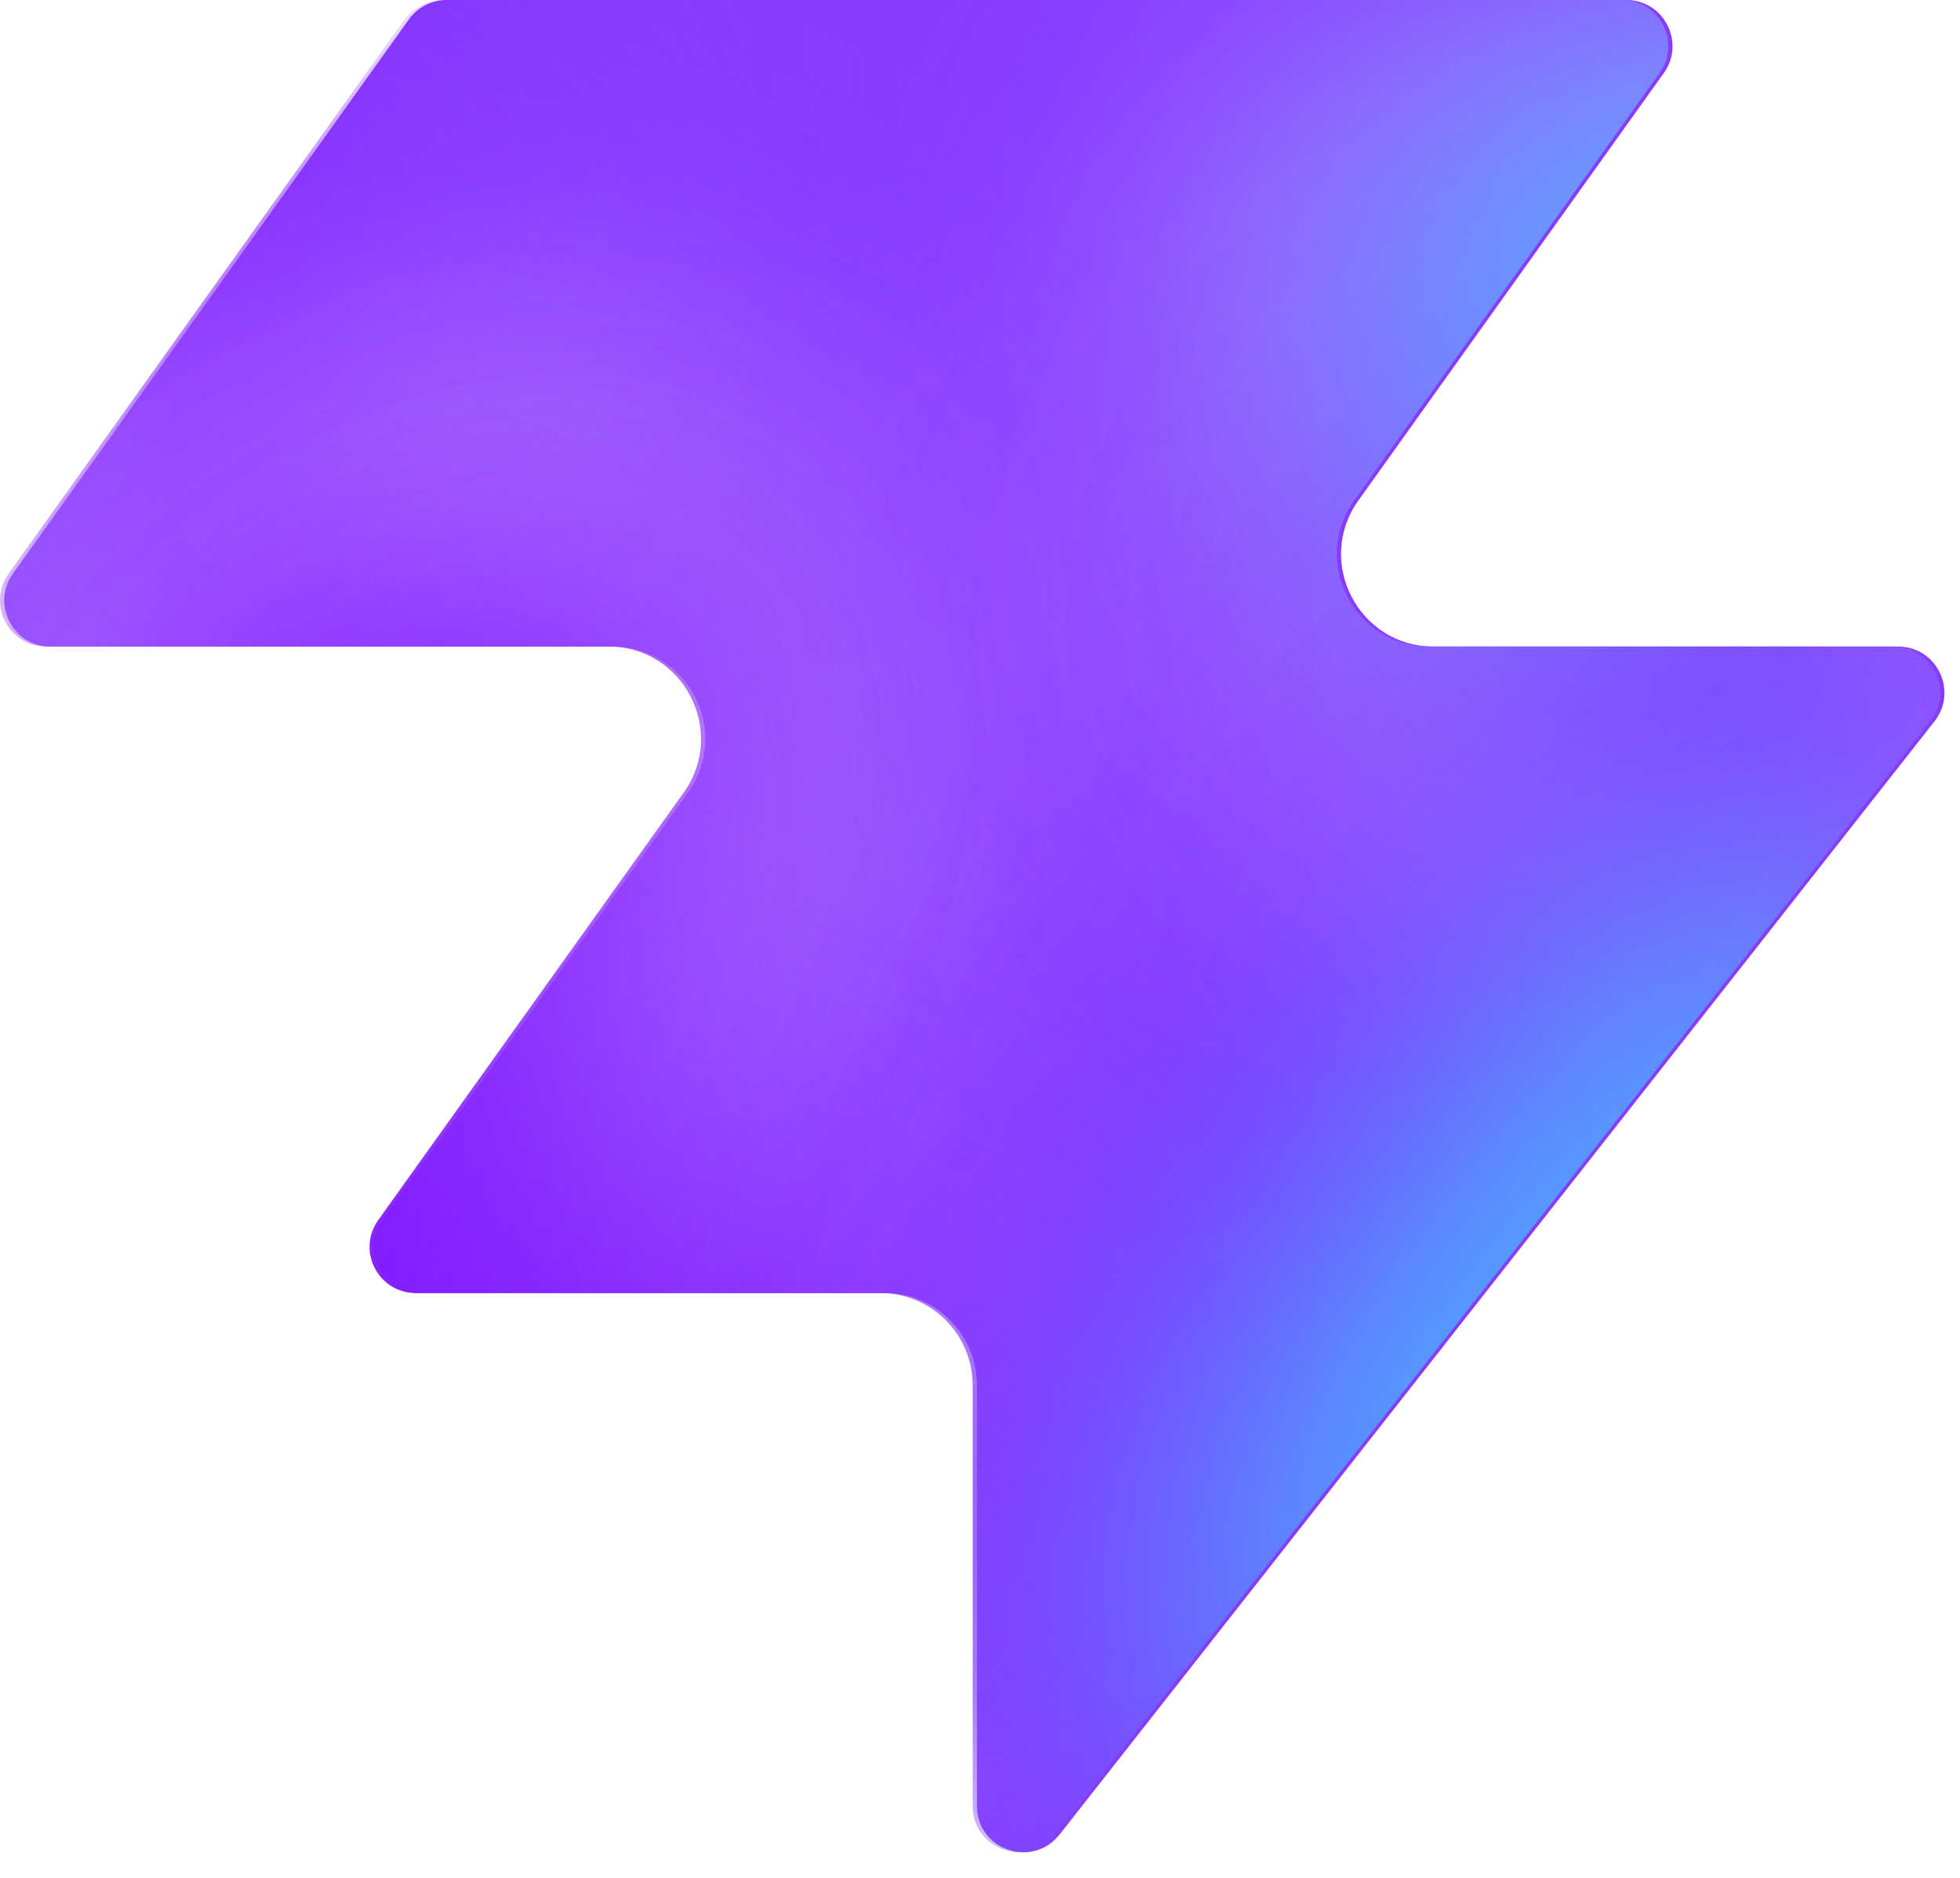
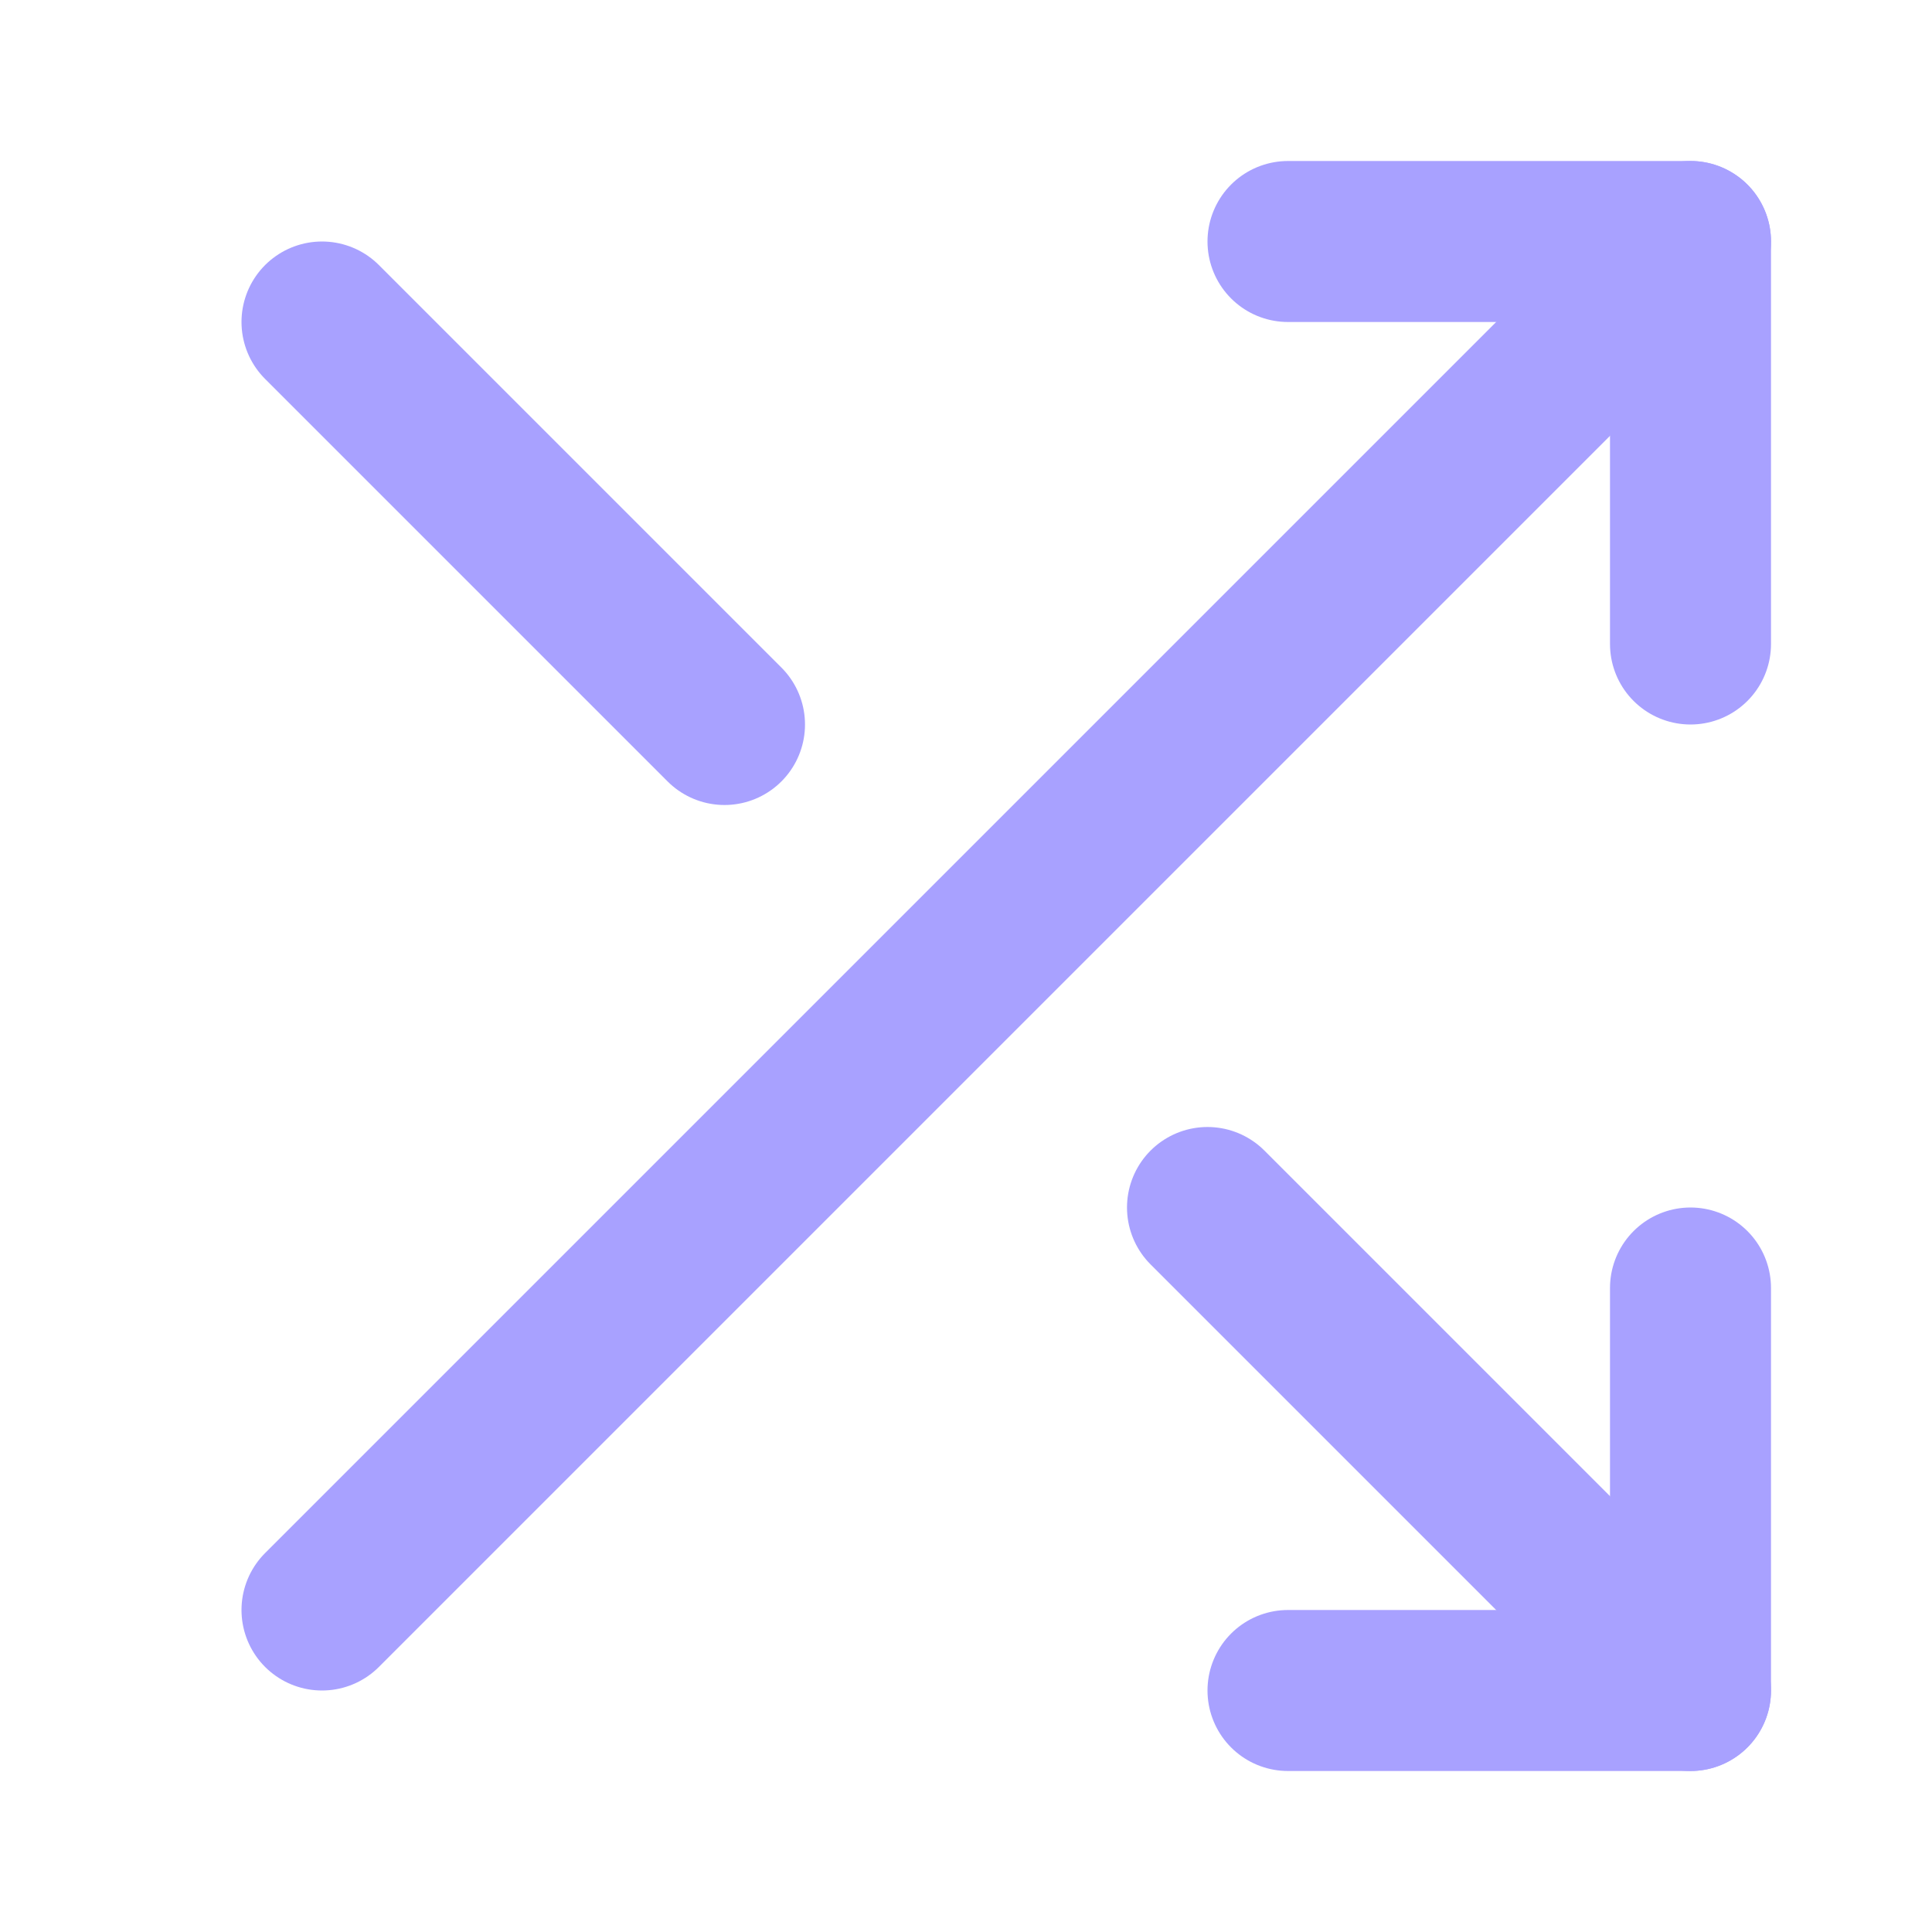
- <svg xmlns="http://www.w3.org/2000/svg" width="48" height="46" fill="none" viewBox="0 0 48 46">
-   <path fill="#863bff" d="M25.946 44.938c-.664.845-2.021.375-2.021-.698V33.937a2.26 2.26 0 0 0-2.262-2.262H10.287c-.92 0-1.456-1.04-.92-1.788l7.48-10.471c1.07-1.497 0-3.578-1.842-3.578H1.237c-.92 0-1.456-1.04-.92-1.788L10.013.474c.214-.297.556-.474.92-.474h28.894c.92 0 1.456 1.04.92 1.788l-7.48 10.471c-1.07 1.498 0 3.579 1.842 3.579h11.377c.943 0 1.473 1.088.89 1.83L25.947 44.94z" style="fill:#863bff;fill:color(display-p3 .525 .23 1);fill-opacity:1" />
-   <mask id="a" width="48" height="46" x="0" y="0" maskUnits="userSpaceOnUse" style="mask-type:alpha">
-     <path fill="#000" d="M25.842 44.938c-.664.844-2.021.375-2.021-.698V33.937a2.26 2.26 0 0 0-2.262-2.262H10.183c-.92 0-1.456-1.04-.92-1.788l7.48-10.471c1.07-1.498 0-3.579-1.842-3.579H1.133c-.92 0-1.456-1.04-.92-1.787L9.91.473c.214-.297.556-.474.92-.474h28.894c.92 0 1.456 1.04.92 1.788l-7.48 10.471c-1.07 1.498 0 3.578 1.842 3.578h11.377c.943 0 1.473 1.088.89 1.832L25.843 44.94z" style="fill:#000;fill-opacity:1" />
-   </mask>
-   <g mask="url(#a)">
-     <g filter="url(#b)">
-       <ellipse cx="5.508" cy="14.704" fill="#ede6ff" rx="5.508" ry="14.704" style="fill:#ede6ff;fill:color(display-p3 .927 .903 1);fill-opacity:1" transform="matrix(.00324 1 1 -.00324 -4.47 31.516)" />
-     </g>
-     <g filter="url(#c)">
-       <ellipse cx="10.399" cy="29.851" fill="#ede6ff" rx="10.399" ry="29.851" style="fill:#ede6ff;fill:color(display-p3 .927 .903 1);fill-opacity:1" transform="matrix(.00324 1 1 -.00324 -39.328 7.883)" />
-     </g>
-     <g filter="url(#d)">
-       <ellipse cx="5.508" cy="30.487" fill="#7e14ff" rx="5.508" ry="30.487" style="fill:#7e14ff;fill:color(display-p3 .492 .077 1);fill-opacity:1" transform="rotate(89.814 -25.913 -14.639)scale(1 -1)" />
-     </g>
-     <g filter="url(#e)">
-       <ellipse cx="5.508" cy="30.599" fill="#7e14ff" rx="5.508" ry="30.599" style="fill:#7e14ff;fill:color(display-p3 .492 .077 1);fill-opacity:1" transform="rotate(89.814 -32.644 -3.334)scale(1 -1)" />
-     </g>
-     <g filter="url(#f)">
-       <ellipse cx="5.508" cy="30.599" fill="#7e14ff" rx="5.508" ry="30.599" style="fill:#7e14ff;fill:color(display-p3 .492 .077 1);fill-opacity:1" transform="matrix(.00324 1 1 -.00324 -34.34 30.47)" />
-     </g>
-     <g filter="url(#g)">
-       <ellipse cx="14.072" cy="22.078" fill="#ede6ff" rx="14.072" ry="22.078" style="fill:#ede6ff;fill:color(display-p3 .927 .903 1);fill-opacity:1" transform="rotate(93.35 24.506 48.493)scale(-1 1)" />
-     </g>
-     <g filter="url(#h)">
-       <ellipse cx="3.47" cy="21.501" fill="#7e14ff" rx="3.47" ry="21.501" style="fill:#7e14ff;fill:color(display-p3 .492 .077 1);fill-opacity:1" transform="rotate(89.009 28.708 47.59)scale(-1 1)" />
-     </g>
-     <g filter="url(#i)">
-       <ellipse cx="3.47" cy="21.501" fill="#7e14ff" rx="3.47" ry="21.501" style="fill:#7e14ff;fill:color(display-p3 .492 .077 1);fill-opacity:1" transform="rotate(89.009 28.708 47.59)scale(-1 1)" />
-     </g>
-     <g filter="url(#j)">
-       <ellipse cx=".387" cy="8.972" fill="#7e14ff" rx="4.407" ry="29.108" style="fill:#7e14ff;fill:color(display-p3 .492 .077 1);fill-opacity:1" transform="rotate(39.51 .387 8.972)" />
-     </g>
-     <g filter="url(#k)">
-       <ellipse cx="47.523" cy="-6.092" fill="#7e14ff" rx="4.407" ry="29.108" style="fill:#7e14ff;fill:color(display-p3 .492 .077 1);fill-opacity:1" transform="rotate(37.892 47.523 -6.092)" />
-     </g>
-     <g filter="url(#l)">
-       <ellipse cx="41.412" cy="6.333" fill="#47bfff" rx="5.971" ry="9.665" style="fill:#47bfff;fill:color(display-p3 .28 .748 1);fill-opacity:1" transform="rotate(37.892 41.412 6.333)" />
-     </g>
-     <g filter="url(#m)">
-       <ellipse cx="-1.879" cy="38.332" fill="#7e14ff" rx="4.407" ry="29.108" style="fill:#7e14ff;fill:color(display-p3 .492 .077 1);fill-opacity:1" transform="rotate(37.892 -1.88 38.332)" />
-     </g>
-     <g filter="url(#n)">
-       <ellipse cx="-1.879" cy="38.332" fill="#7e14ff" rx="4.407" ry="29.108" style="fill:#7e14ff;fill:color(display-p3 .492 .077 1);fill-opacity:1" transform="rotate(37.892 -1.88 38.332)" />
-     </g>
-     <g filter="url(#o)">
-       <ellipse cx="35.651" cy="29.907" fill="#7e14ff" rx="4.407" ry="29.108" style="fill:#7e14ff;fill:color(display-p3 .492 .077 1);fill-opacity:1" transform="rotate(37.892 35.651 29.907)" />
-     </g>
-     <g filter="url(#p)">
-       <ellipse cx="38.418" cy="32.4" fill="#47bfff" rx="5.971" ry="15.297" style="fill:#47bfff;fill:color(display-p3 .28 .748 1);fill-opacity:1" transform="rotate(37.892 38.418 32.4)" />
-     </g>
-   </g>
-   <defs>
-     <filter id="b" width="60.045" height="41.654" x="-19.77" y="16.149" color-interpolation-filters="sRGB" filterUnits="userSpaceOnUse">
-       <feFlood flood-opacity="0" result="BackgroundImageFix" />
-       <feBlend in="SourceGraphic" in2="BackgroundImageFix" result="shape" />
-       <feGaussianBlur result="effect1_foregroundBlur_2002_17158" stdDeviation="7.659" />
-     </filter>
-     <filter id="c" width="90.34" height="51.437" x="-54.613" y="-7.533" color-interpolation-filters="sRGB" filterUnits="userSpaceOnUse">
-       <feFlood flood-opacity="0" result="BackgroundImageFix" />
-       <feBlend in="SourceGraphic" in2="BackgroundImageFix" result="shape" />
-       <feGaussianBlur result="effect1_foregroundBlur_2002_17158" stdDeviation="7.659" />
-     </filter>
-     <filter id="d" width="79.355" height="29.4" x="-49.64" y="2.03" color-interpolation-filters="sRGB" filterUnits="userSpaceOnUse">
-       <feFlood flood-opacity="0" result="BackgroundImageFix" />
-       <feBlend in="SourceGraphic" in2="BackgroundImageFix" result="shape" />
-       <feGaussianBlur result="effect1_foregroundBlur_2002_17158" stdDeviation="4.596" />
-     </filter>
-     <filter id="e" width="79.579" height="29.4" x="-45.045" y="20.029" color-interpolation-filters="sRGB" filterUnits="userSpaceOnUse">
-       <feFlood flood-opacity="0" result="BackgroundImageFix" />
-       <feBlend in="SourceGraphic" in2="BackgroundImageFix" result="shape" />
-       <feGaussianBlur result="effect1_foregroundBlur_2002_17158" stdDeviation="4.596" />
-     </filter>
-     <filter id="f" width="79.579" height="29.4" x="-43.513" y="21.178" color-interpolation-filters="sRGB" filterUnits="userSpaceOnUse">
-       <feFlood flood-opacity="0" result="BackgroundImageFix" />
-       <feBlend in="SourceGraphic" in2="BackgroundImageFix" result="shape" />
-       <feGaussianBlur result="effect1_foregroundBlur_2002_17158" stdDeviation="4.596" />
-     </filter>
-     <filter id="g" width="74.749" height="58.852" x="15.756" y="-17.901" color-interpolation-filters="sRGB" filterUnits="userSpaceOnUse">
-       <feFlood flood-opacity="0" result="BackgroundImageFix" />
-       <feBlend in="SourceGraphic" in2="BackgroundImageFix" result="shape" />
-       <feGaussianBlur result="effect1_foregroundBlur_2002_17158" stdDeviation="7.659" />
-     </filter>
-     <filter id="h" width="61.377" height="25.362" x="23.548" y="2.284" color-interpolation-filters="sRGB" filterUnits="userSpaceOnUse">
-       <feFlood flood-opacity="0" result="BackgroundImageFix" />
-       <feBlend in="SourceGraphic" in2="BackgroundImageFix" result="shape" />
-       <feGaussianBlur result="effect1_foregroundBlur_2002_17158" stdDeviation="4.596" />
-     </filter>
-     <filter id="i" width="61.377" height="25.362" x="23.548" y="2.284" color-interpolation-filters="sRGB" filterUnits="userSpaceOnUse">
-       <feFlood flood-opacity="0" result="BackgroundImageFix" />
-       <feBlend in="SourceGraphic" in2="BackgroundImageFix" result="shape" />
-       <feGaussianBlur result="effect1_foregroundBlur_2002_17158" stdDeviation="4.596" />
-     </filter>
-     <filter id="j" width="56.045" height="63.649" x="-27.636" y="-22.853" color-interpolation-filters="sRGB" filterUnits="userSpaceOnUse">
-       <feFlood flood-opacity="0" result="BackgroundImageFix" />
-       <feBlend in="SourceGraphic" in2="BackgroundImageFix" result="shape" />
-       <feGaussianBlur result="effect1_foregroundBlur_2002_17158" stdDeviation="4.596" />
-     </filter>
-     <filter id="k" width="54.814" height="64.646" x="20.116" y="-38.415" color-interpolation-filters="sRGB" filterUnits="userSpaceOnUse">
-       <feFlood flood-opacity="0" result="BackgroundImageFix" />
-       <feBlend in="SourceGraphic" in2="BackgroundImageFix" result="shape" />
-       <feGaussianBlur result="effect1_foregroundBlur_2002_17158" stdDeviation="4.596" />
-     </filter>
-     <filter id="l" width="33.541" height="35.313" x="24.641" y="-11.323" color-interpolation-filters="sRGB" filterUnits="userSpaceOnUse">
-       <feFlood flood-opacity="0" result="BackgroundImageFix" />
-       <feBlend in="SourceGraphic" in2="BackgroundImageFix" result="shape" />
-       <feGaussianBlur result="effect1_foregroundBlur_2002_17158" stdDeviation="4.596" />
-     </filter>
-     <filter id="m" width="54.814" height="64.646" x="-29.286" y="6.009" color-interpolation-filters="sRGB" filterUnits="userSpaceOnUse">
-       <feFlood flood-opacity="0" result="BackgroundImageFix" />
-       <feBlend in="SourceGraphic" in2="BackgroundImageFix" result="shape" />
-       <feGaussianBlur result="effect1_foregroundBlur_2002_17158" stdDeviation="4.596" />
-     </filter>
-     <filter id="n" width="54.814" height="64.646" x="-29.286" y="6.009" color-interpolation-filters="sRGB" filterUnits="userSpaceOnUse">
-       <feFlood flood-opacity="0" result="BackgroundImageFix" />
-       <feBlend in="SourceGraphic" in2="BackgroundImageFix" result="shape" />
-       <feGaussianBlur result="effect1_foregroundBlur_2002_17158" stdDeviation="4.596" />
-     </filter>
-     <filter id="o" width="54.814" height="64.646" x="8.244" y="-2.416" color-interpolation-filters="sRGB" filterUnits="userSpaceOnUse">
-       <feFlood flood-opacity="0" result="BackgroundImageFix" />
-       <feBlend in="SourceGraphic" in2="BackgroundImageFix" result="shape" />
-       <feGaussianBlur result="effect1_foregroundBlur_2002_17158" stdDeviation="4.596" />
-     </filter>
-     <filter id="p" width="39.409" height="43.623" x="18.713" y="10.588" color-interpolation-filters="sRGB" filterUnits="userSpaceOnUse">
-       <feFlood flood-opacity="0" result="BackgroundImageFix" />
-       <feBlend in="SourceGraphic" in2="BackgroundImageFix" result="shape" />
-       <feGaussianBlur result="effect1_foregroundBlur_2002_17158" stdDeviation="4.596" />
-     </filter>
-   </defs>
+ <svg xmlns="http://www.w3.org/2000/svg" width="24" height="24" viewBox="0 0 24 24" fill="none" stroke="#a8a1ff" stroke-width="2" stroke-linecap="round" stroke-linejoin="round" class="feather feather-shuffle">
+   <polyline points="16 3 21 3 21 8" />
+   <line x1="4" y1="20" x2="21" y2="3" />
+   <polyline points="21 16 21 21 16 21" />
+   <line x1="15" y1="15" x2="21" y2="21" />
+   <line x1="4" y1="4" x2="9" y2="9" />
</svg>
